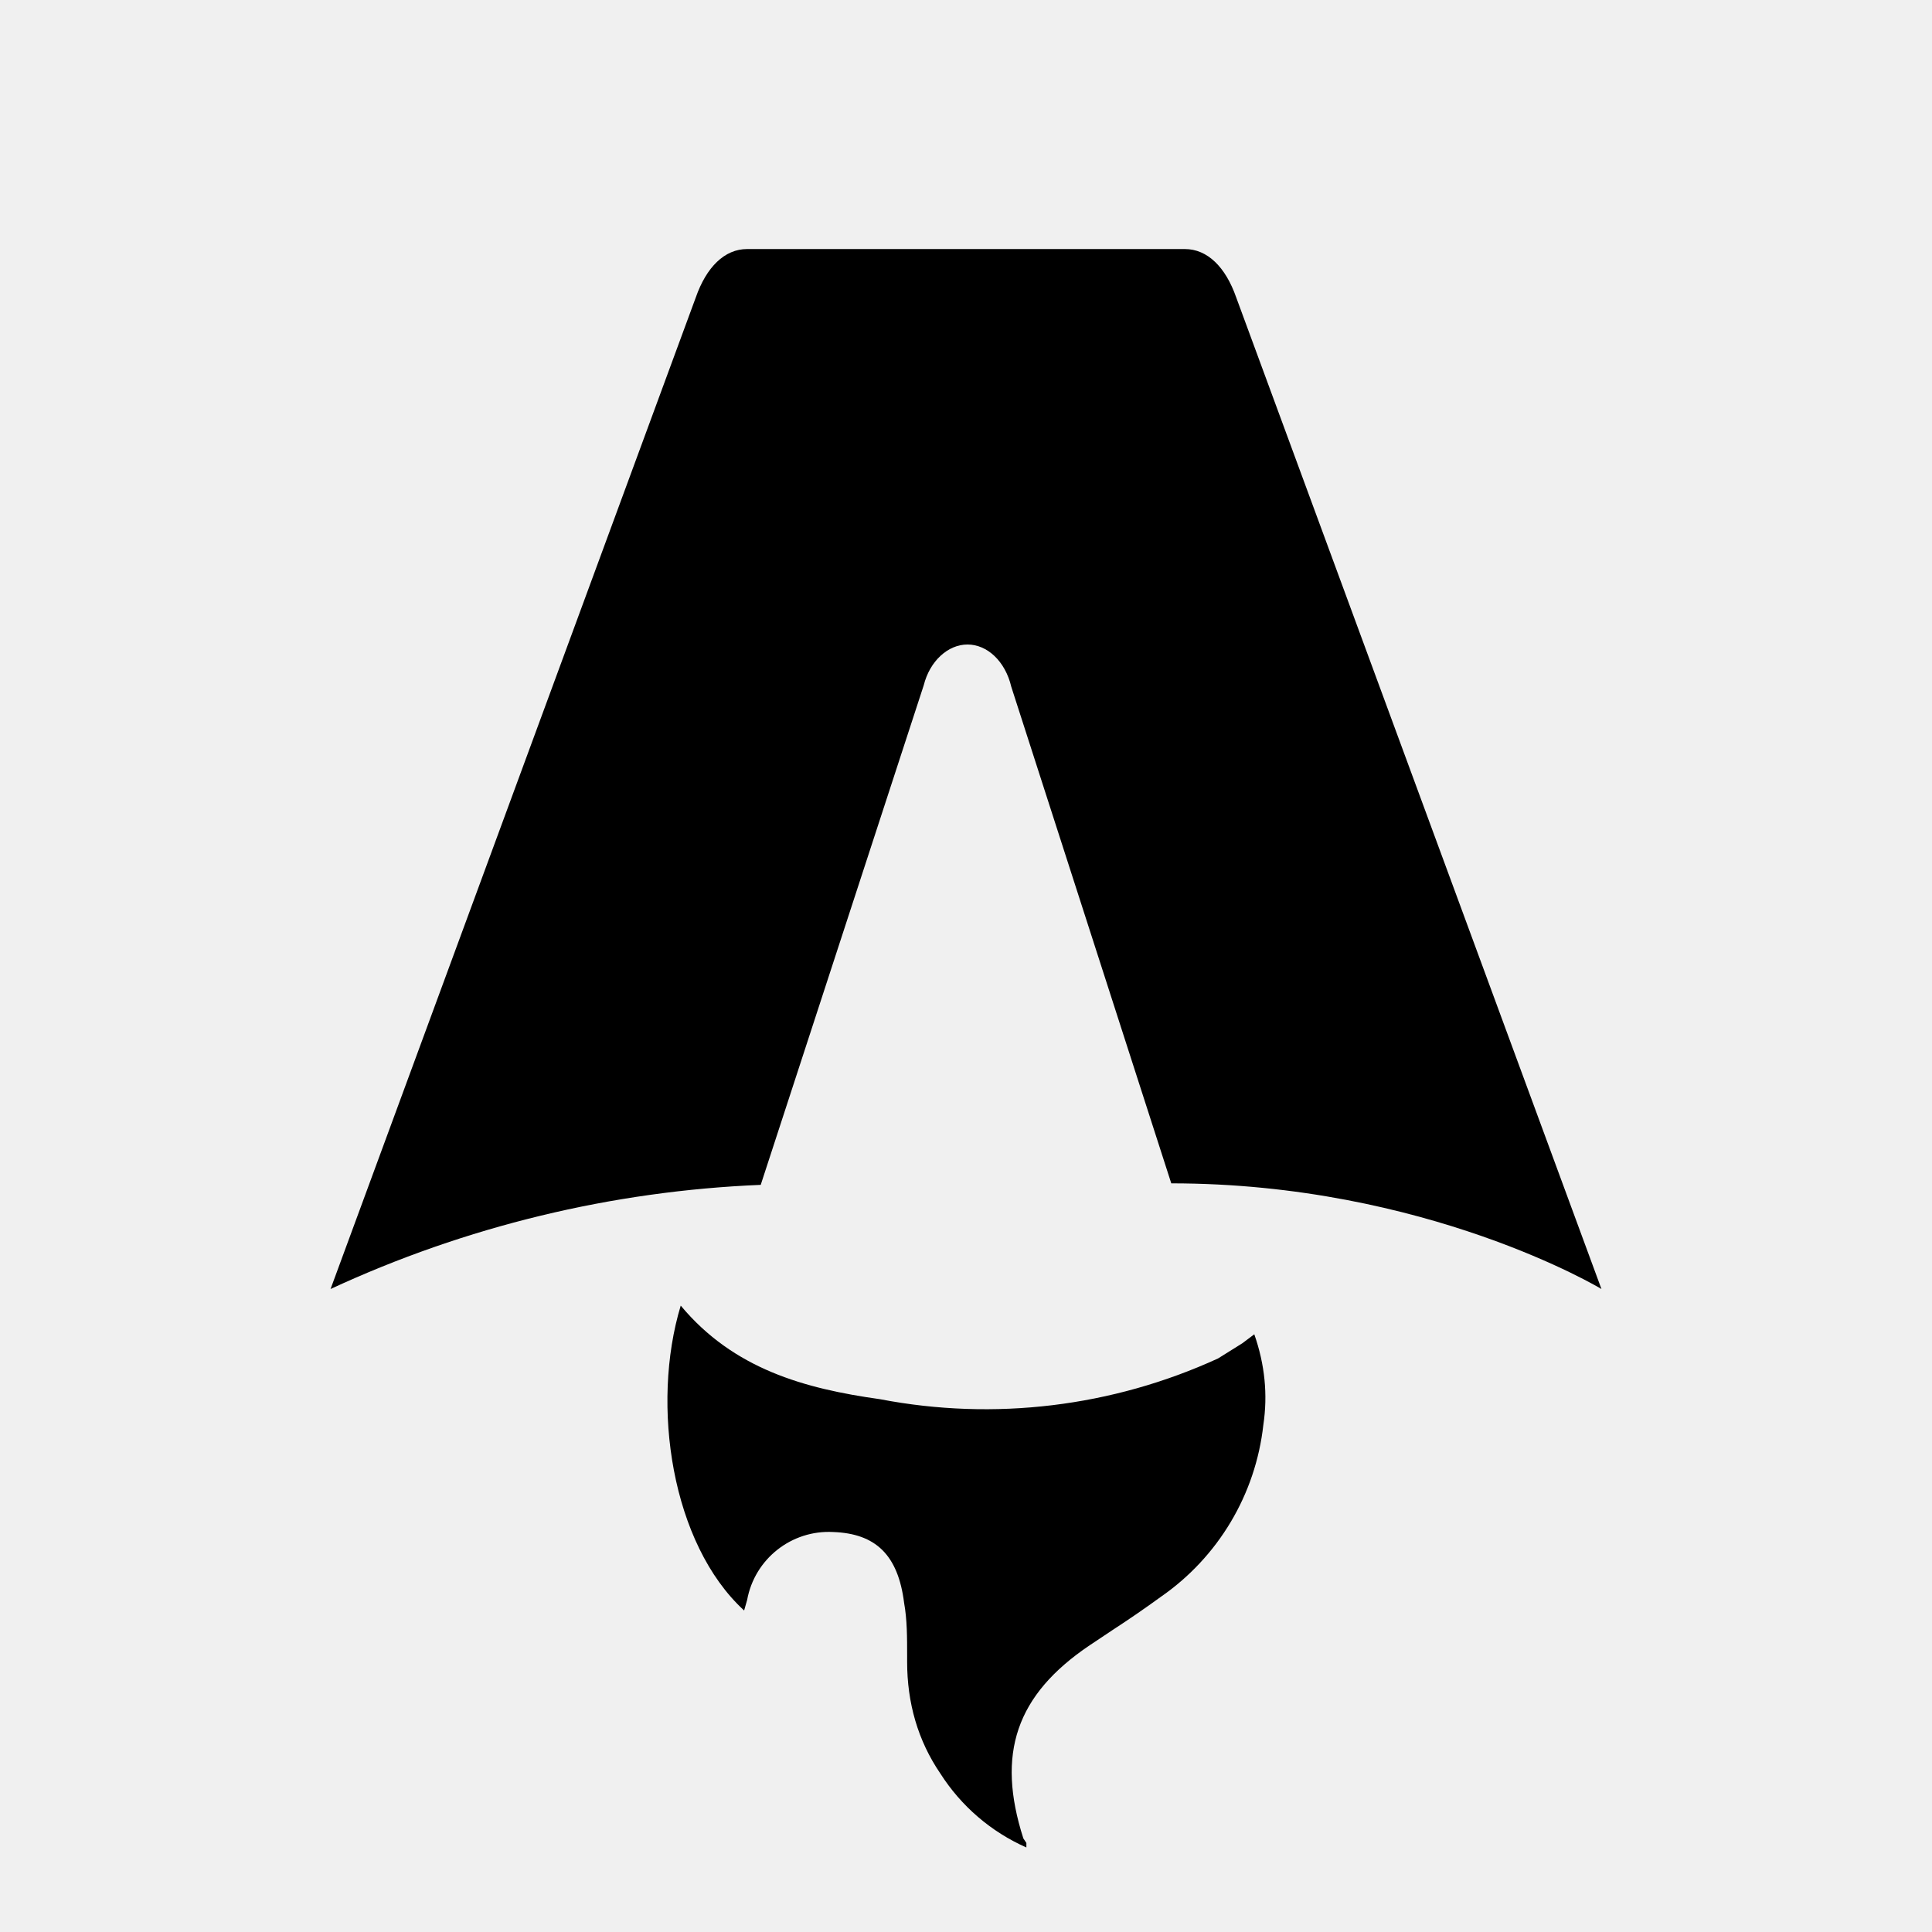
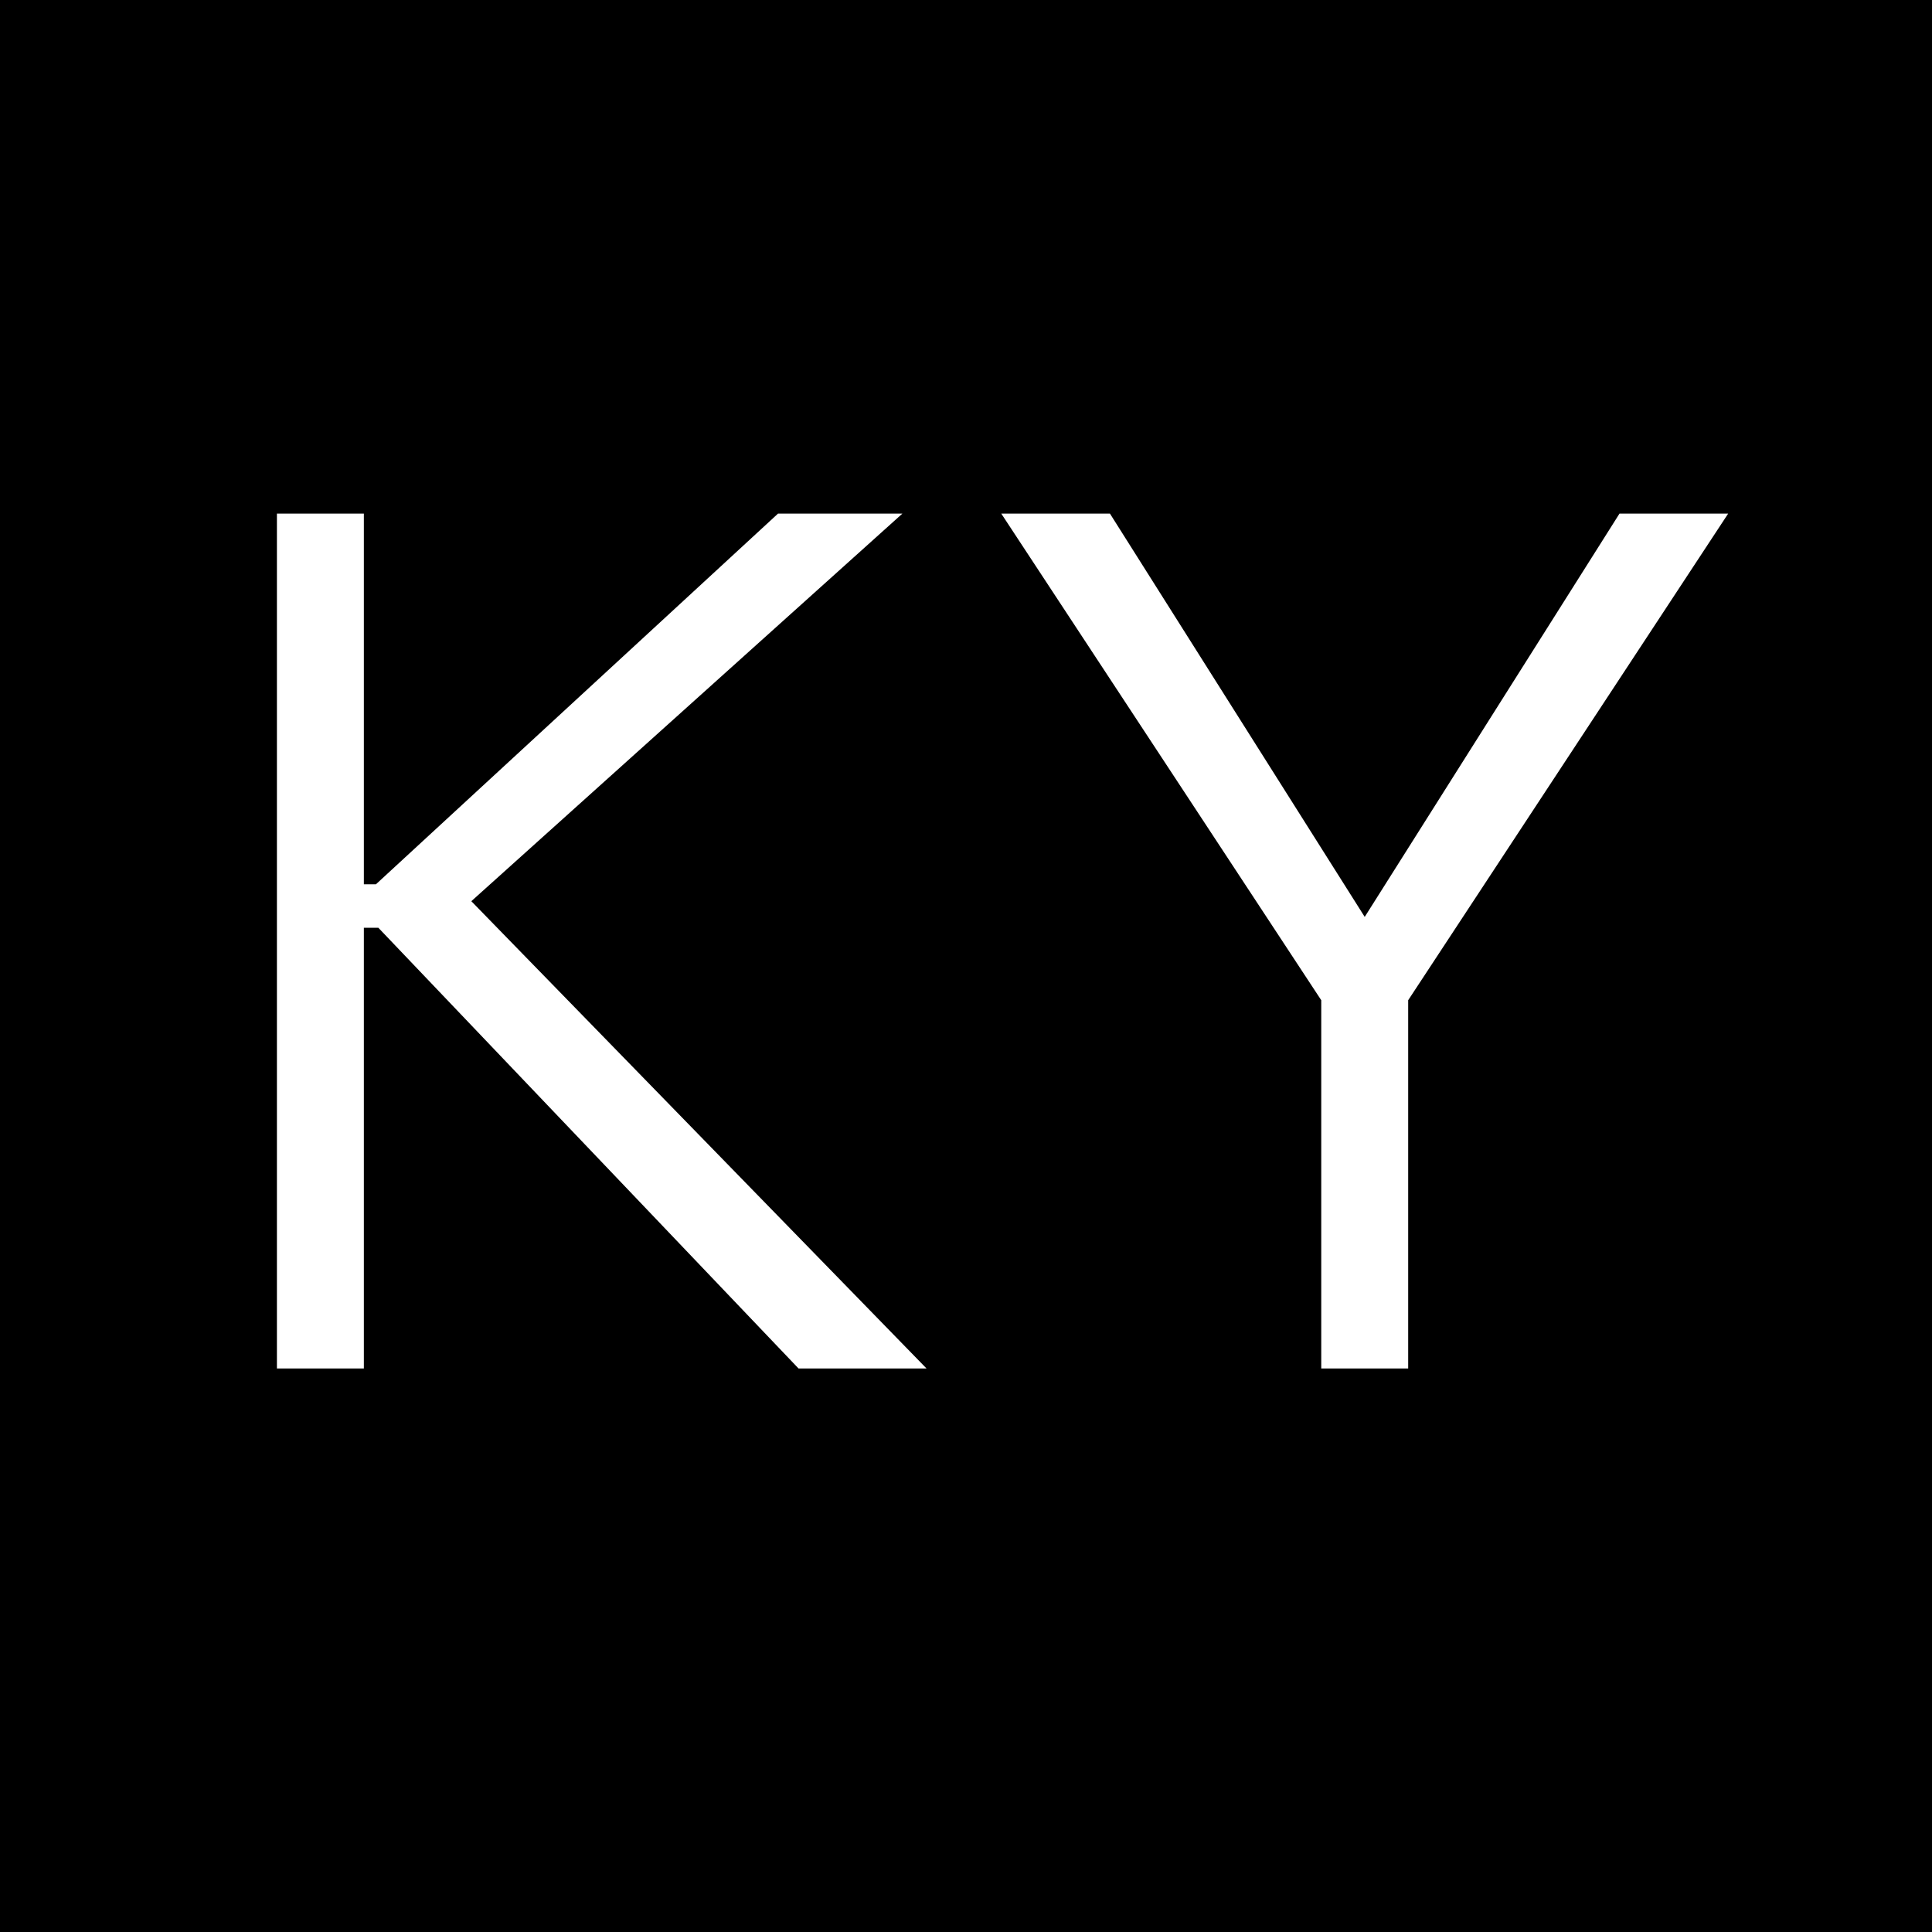
- <svg xmlns="http://www.w3.org/2000/svg" fill="none" viewBox="0 0 128 128">
-   <path d="M50.4 78.5a75.1 75.1 0 0 0-28.5 6.9l24.2-65.7c.7-2 1.9-3.2 3.4-3.2h29c1.5 0 2.7 1.2 3.4 3.2l24.2 65.7s-11.6-7-28.5-7L67 45.5c-.4-1.7-1.6-2.8-2.9-2.8-1.3 0-2.5 1.1-2.9 2.7L50.4 78.5Zm-1.1 28.2Zm-4.2-20.2c-2 6.6-.6 15.8 4.2 20.2a17.5 17.5 0 0 1 .2-.7 5.5 5.5 0 0 1 5.7-4.5c2.8.1 4.3 1.5 4.7 4.7.2 1.1.2 2.3.2 3.5v.4c0 2.7.7 5.2 2.2 7.4a13 13 0 0 0 5.7 4.9v-.3l-.2-.3c-1.8-5.6-.5-9.5 4.4-12.8l1.5-1a73 73 0 0 0 3.2-2.2 16 16 0 0 0 6.8-11.4c.3-2 .1-4-.6-6l-.8.6-1.6 1a37 37 0 0 1-22.4 2.7c-5-.7-9.7-2-13.2-6.2Z" />
-   <style>
-         path { fill: #000; }
-         @media (prefers-color-scheme: dark) {
-             path { fill: #FFF; }
-         }
-     </style>
+ <svg xmlns="http://www.w3.org/2000/svg" width="24" height="24" viewBox="0 0 24 24" fill="none">
+   <rect width="24" height="24" fill="black" />
+   <path d="M4.52 10.985H4.535H4.67L9.665 6.38H11.21L5.855 11.195L11.51 17H9.92L4.7 11.525H4.535H4.52V17H3.44V6.38H4.52V10.985ZM17.493 17H16.413V12.425L12.438 6.38H13.788L16.953 11.39L20.118 6.38H21.468L17.493 12.425V17Z" fill="white" />
</svg>
